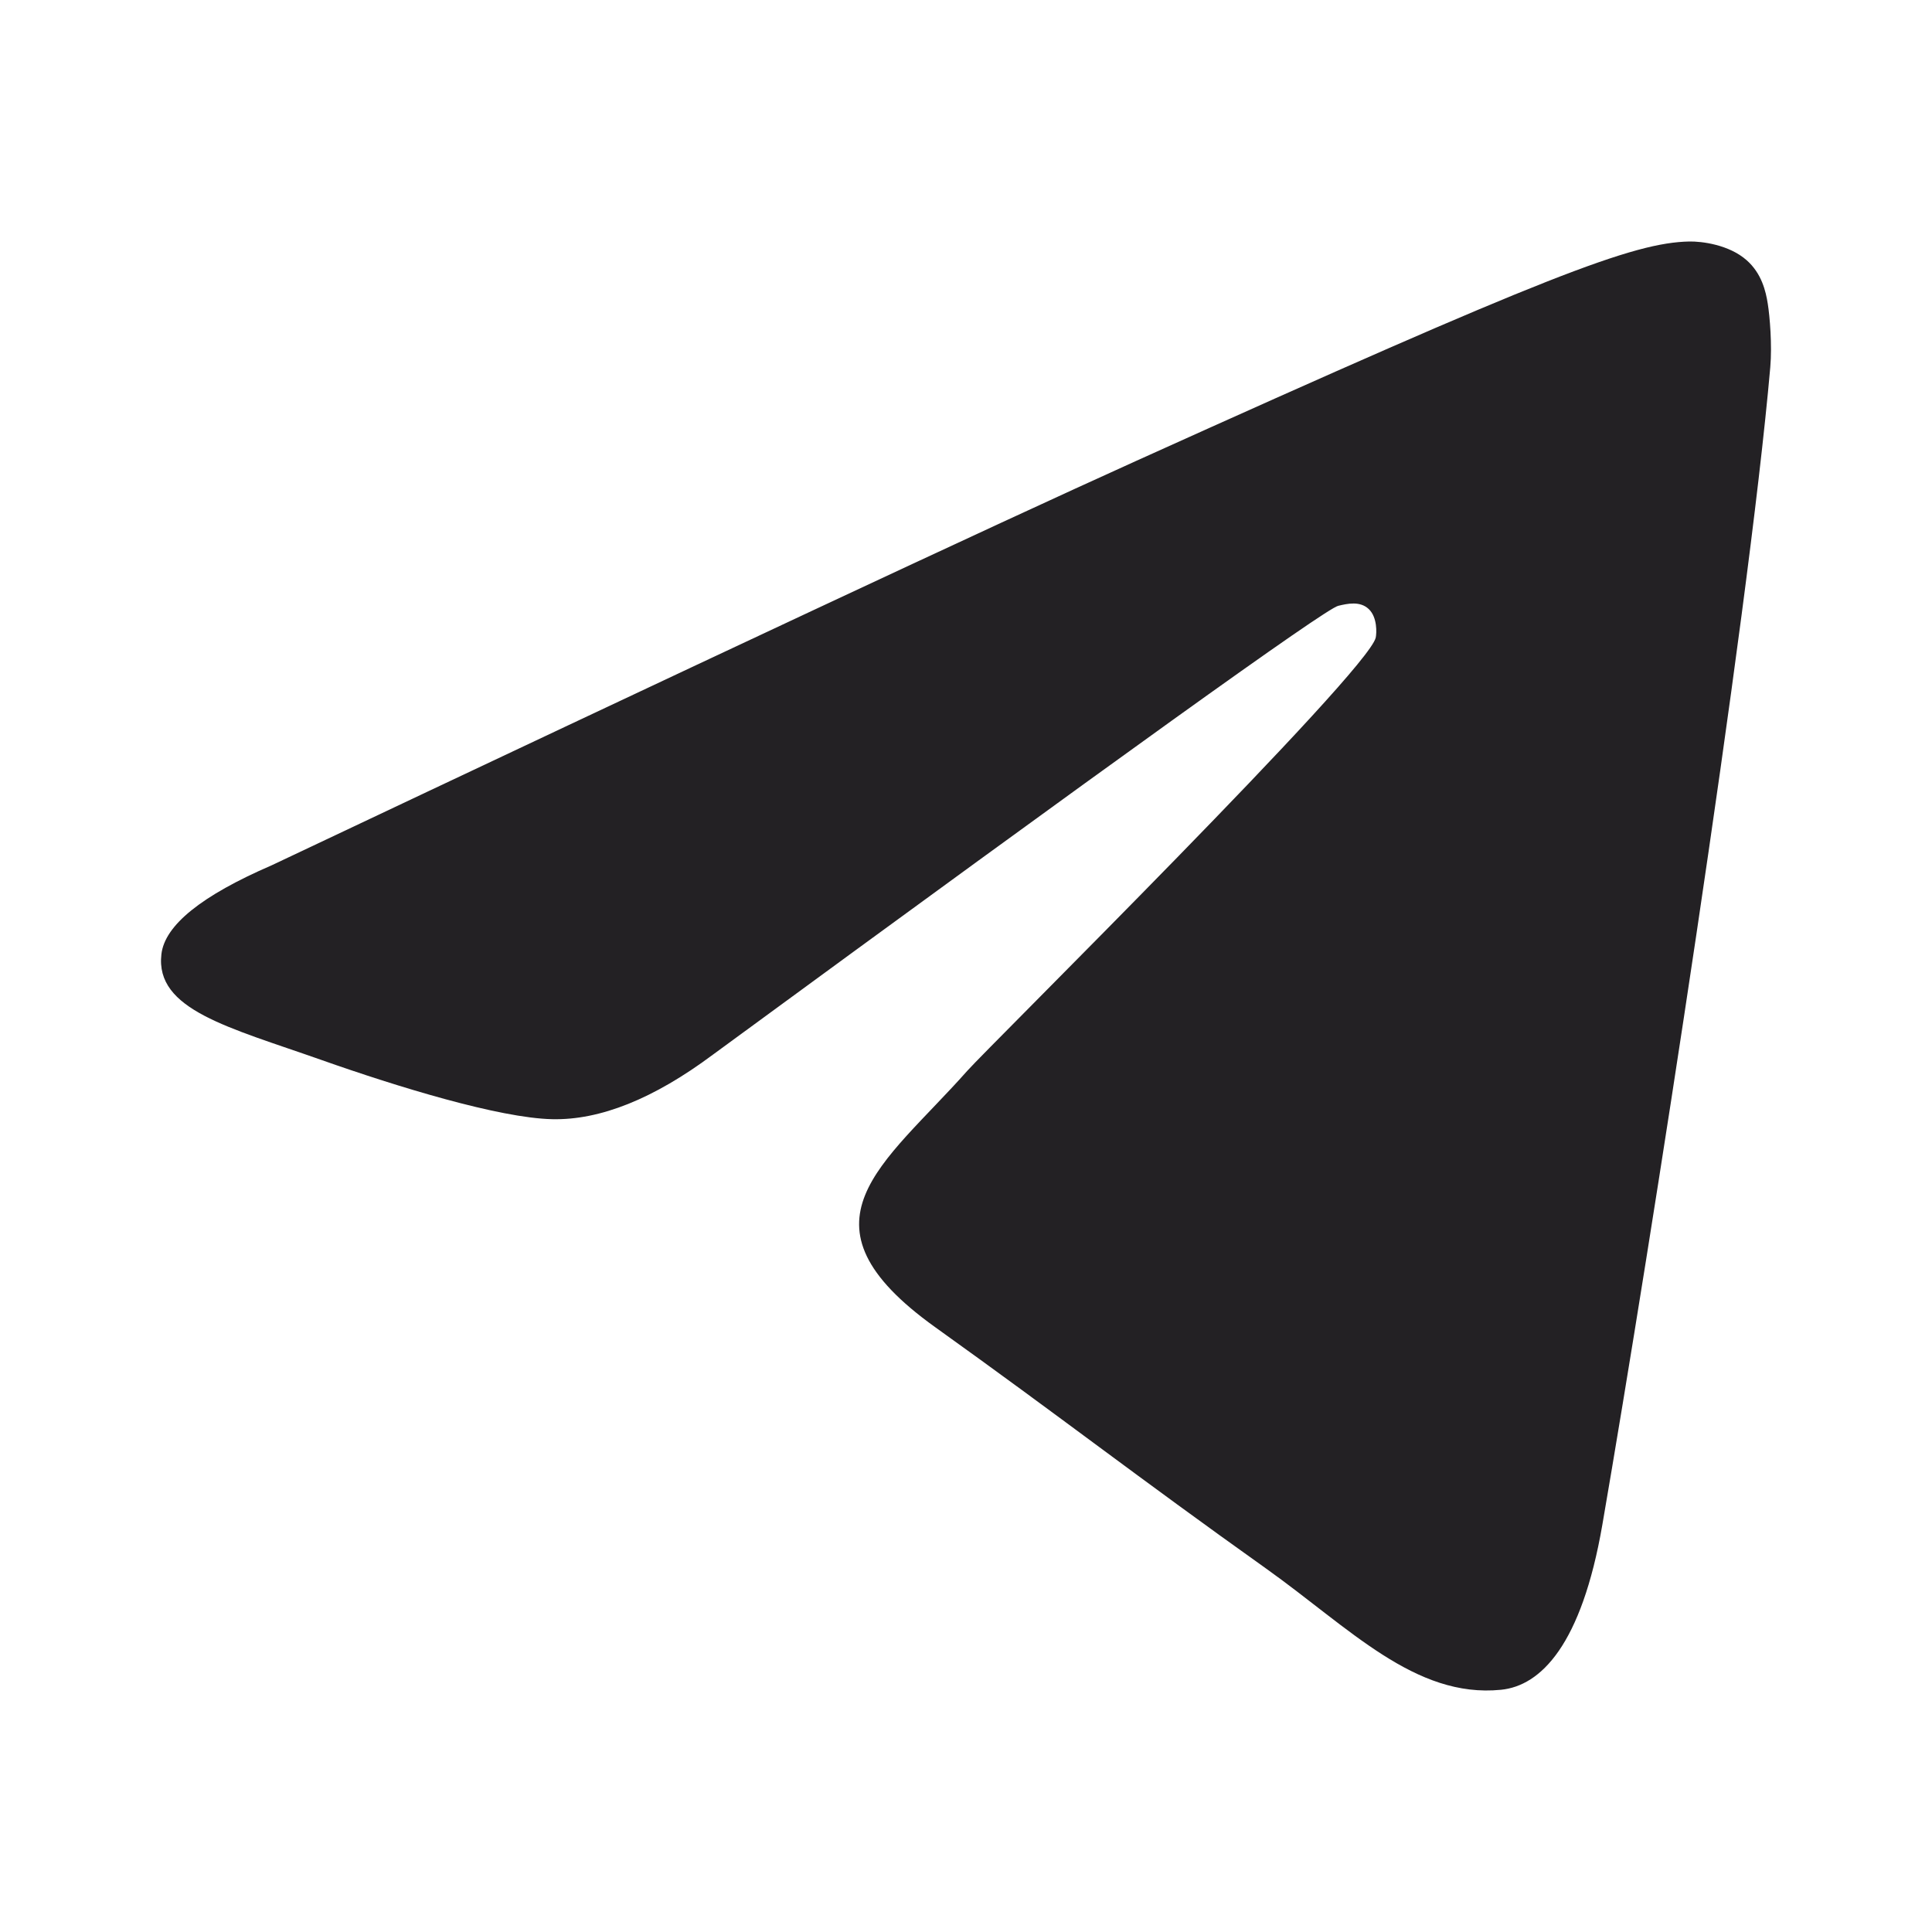
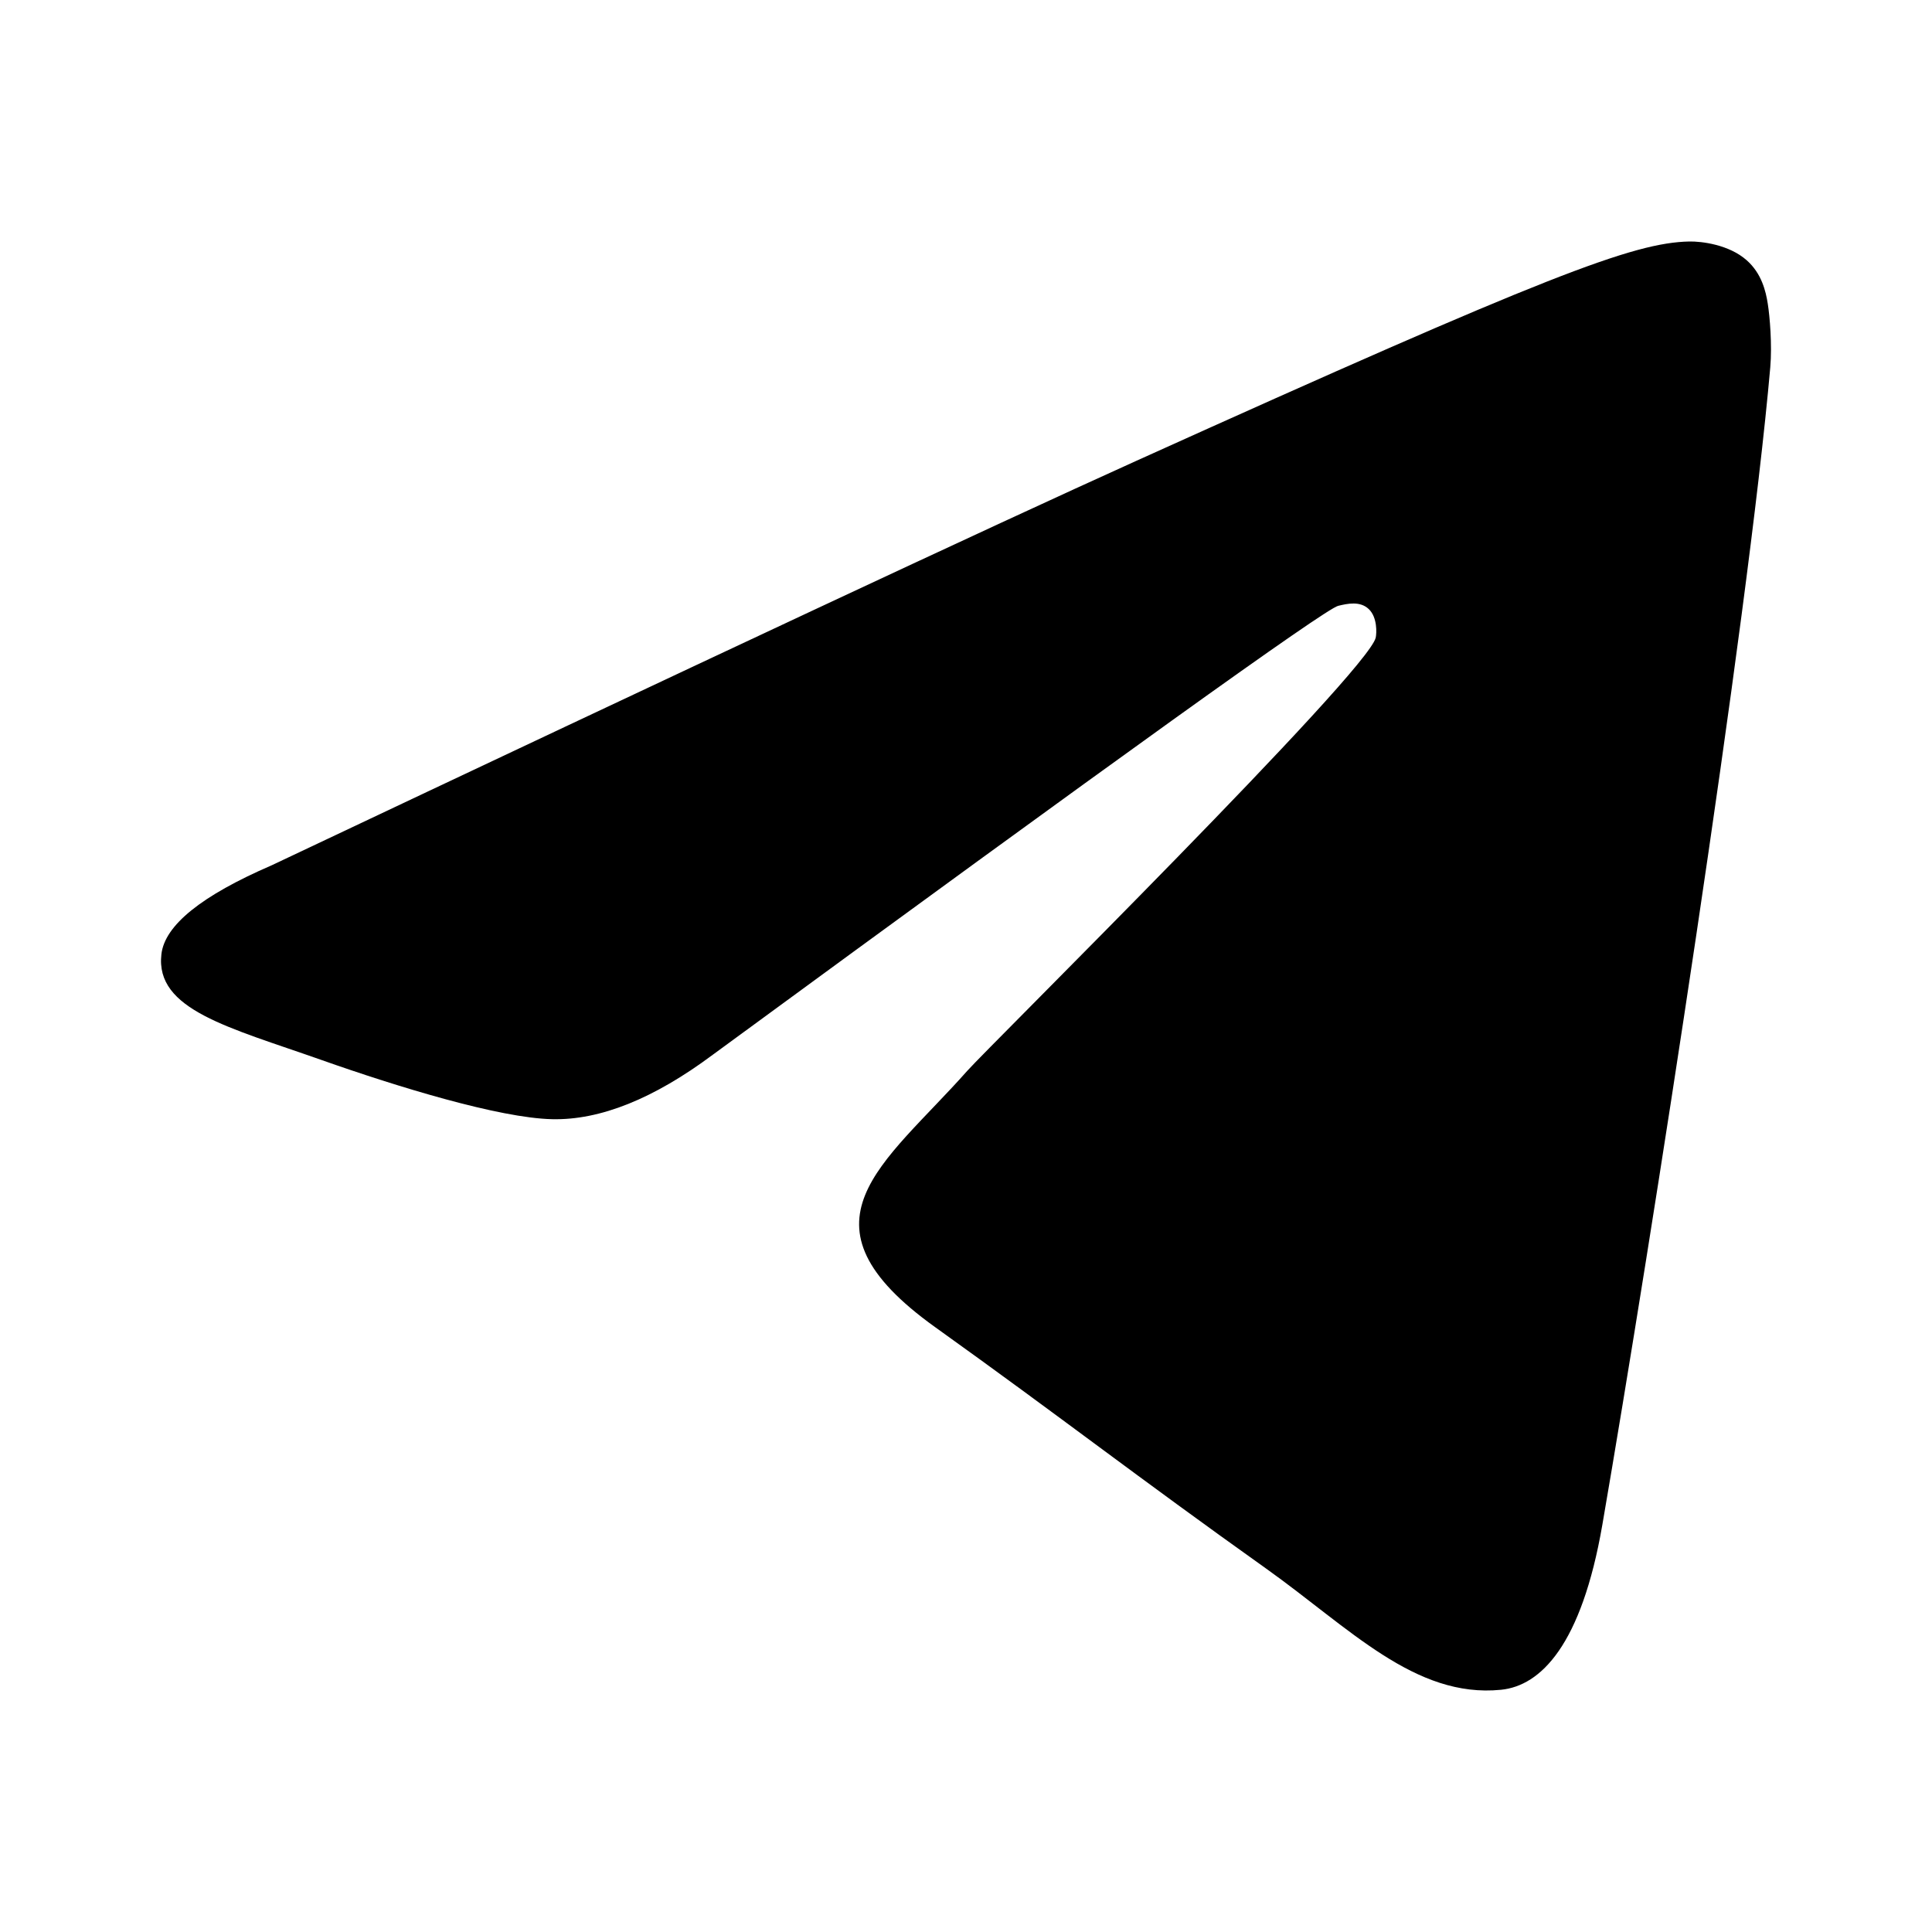
- <svg xmlns="http://www.w3.org/2000/svg" width="24" height="24" viewBox="0 0 24 24" fill="none">
-   <path d="M3.375 10.749C8.744 8.209 12.324 6.534 14.115 5.725C19.229 3.415 20.292 3.014 20.985 3C21.137 2.997 21.478 3.038 21.698 3.233C21.884 3.397 21.936 3.619 21.96 3.774C21.985 3.93 22.015 4.285 21.991 4.562C21.714 7.724 20.515 15.399 19.905 18.941C19.646 20.439 19.138 20.942 18.646 20.991C17.577 21.098 16.765 20.224 15.729 19.486C14.108 18.332 13.192 17.614 11.619 16.488C9.801 15.187 10.979 14.472 12.015 13.303C12.287 12.997 16.999 8.342 17.09 7.92C17.101 7.867 17.112 7.67 17.004 7.567C16.896 7.463 16.738 7.498 16.623 7.526C16.46 7.566 13.871 9.425 8.855 13.102C8.12 13.65 7.454 13.917 6.858 13.903C6.2 13.888 4.935 13.5 3.995 13.168C2.842 12.761 1.925 12.545 2.005 11.854C2.046 11.494 2.503 11.126 3.375 10.749Z" fill="#232124" />
+ <svg xmlns="http://www.w3.org/2000/svg" width="24" height="24" viewBox="0 0 24 24">
+   <path d="M3.375 10.749C8.744 8.209 12.324 6.534 14.115 5.725C19.229 3.415 20.292 3.014 20.985 3C21.137 2.997 21.478 3.038 21.698 3.233C21.884 3.397 21.936 3.619 21.96 3.774C21.985 3.93 22.015 4.285 21.991 4.562C21.714 7.724 20.515 15.399 19.905 18.941C19.646 20.439 19.138 20.942 18.646 20.991C17.577 21.098 16.765 20.224 15.729 19.486C14.108 18.332 13.192 17.614 11.619 16.488C9.801 15.187 10.979 14.472 12.015 13.303C12.287 12.997 16.999 8.342 17.09 7.92C17.101 7.867 17.112 7.67 17.004 7.567C16.896 7.463 16.738 7.498 16.623 7.526C16.46 7.566 13.871 9.425 8.855 13.102C8.12 13.65 7.454 13.917 6.858 13.903C6.2 13.888 4.935 13.5 3.995 13.168C2.842 12.761 1.925 12.545 2.005 11.854C2.046 11.494 2.503 11.126 3.375 10.749Z" />
</svg>
